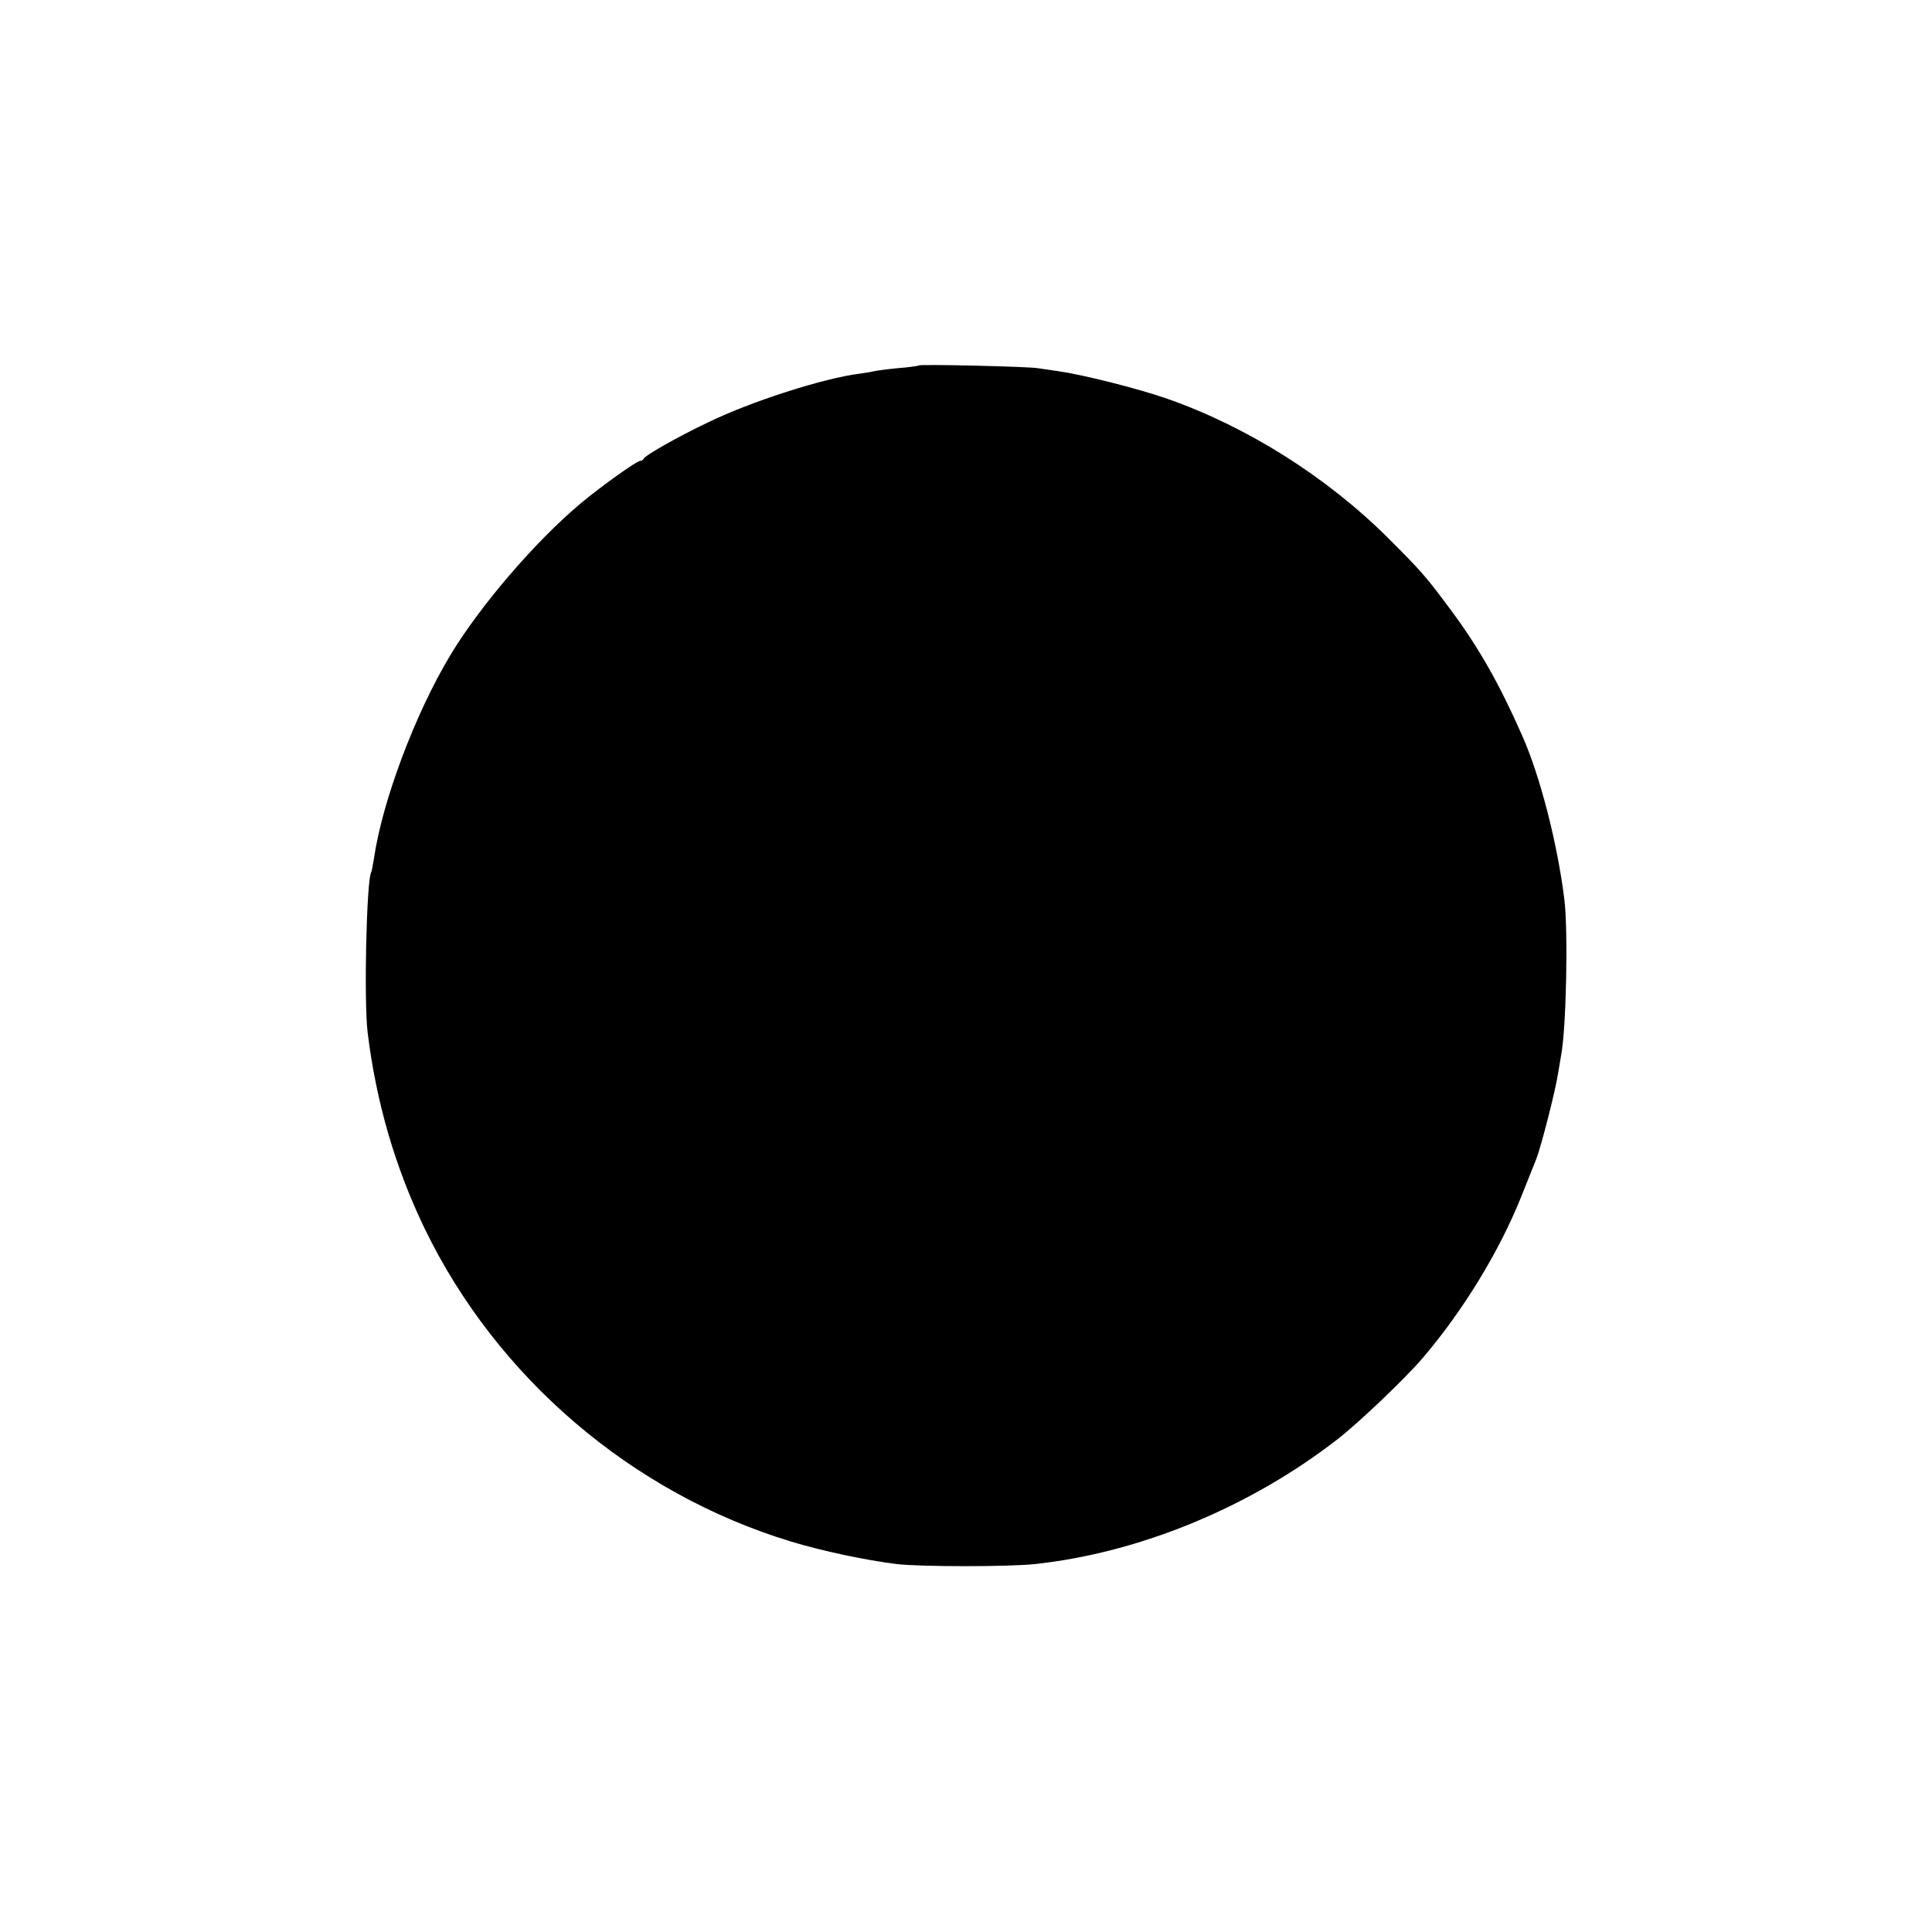
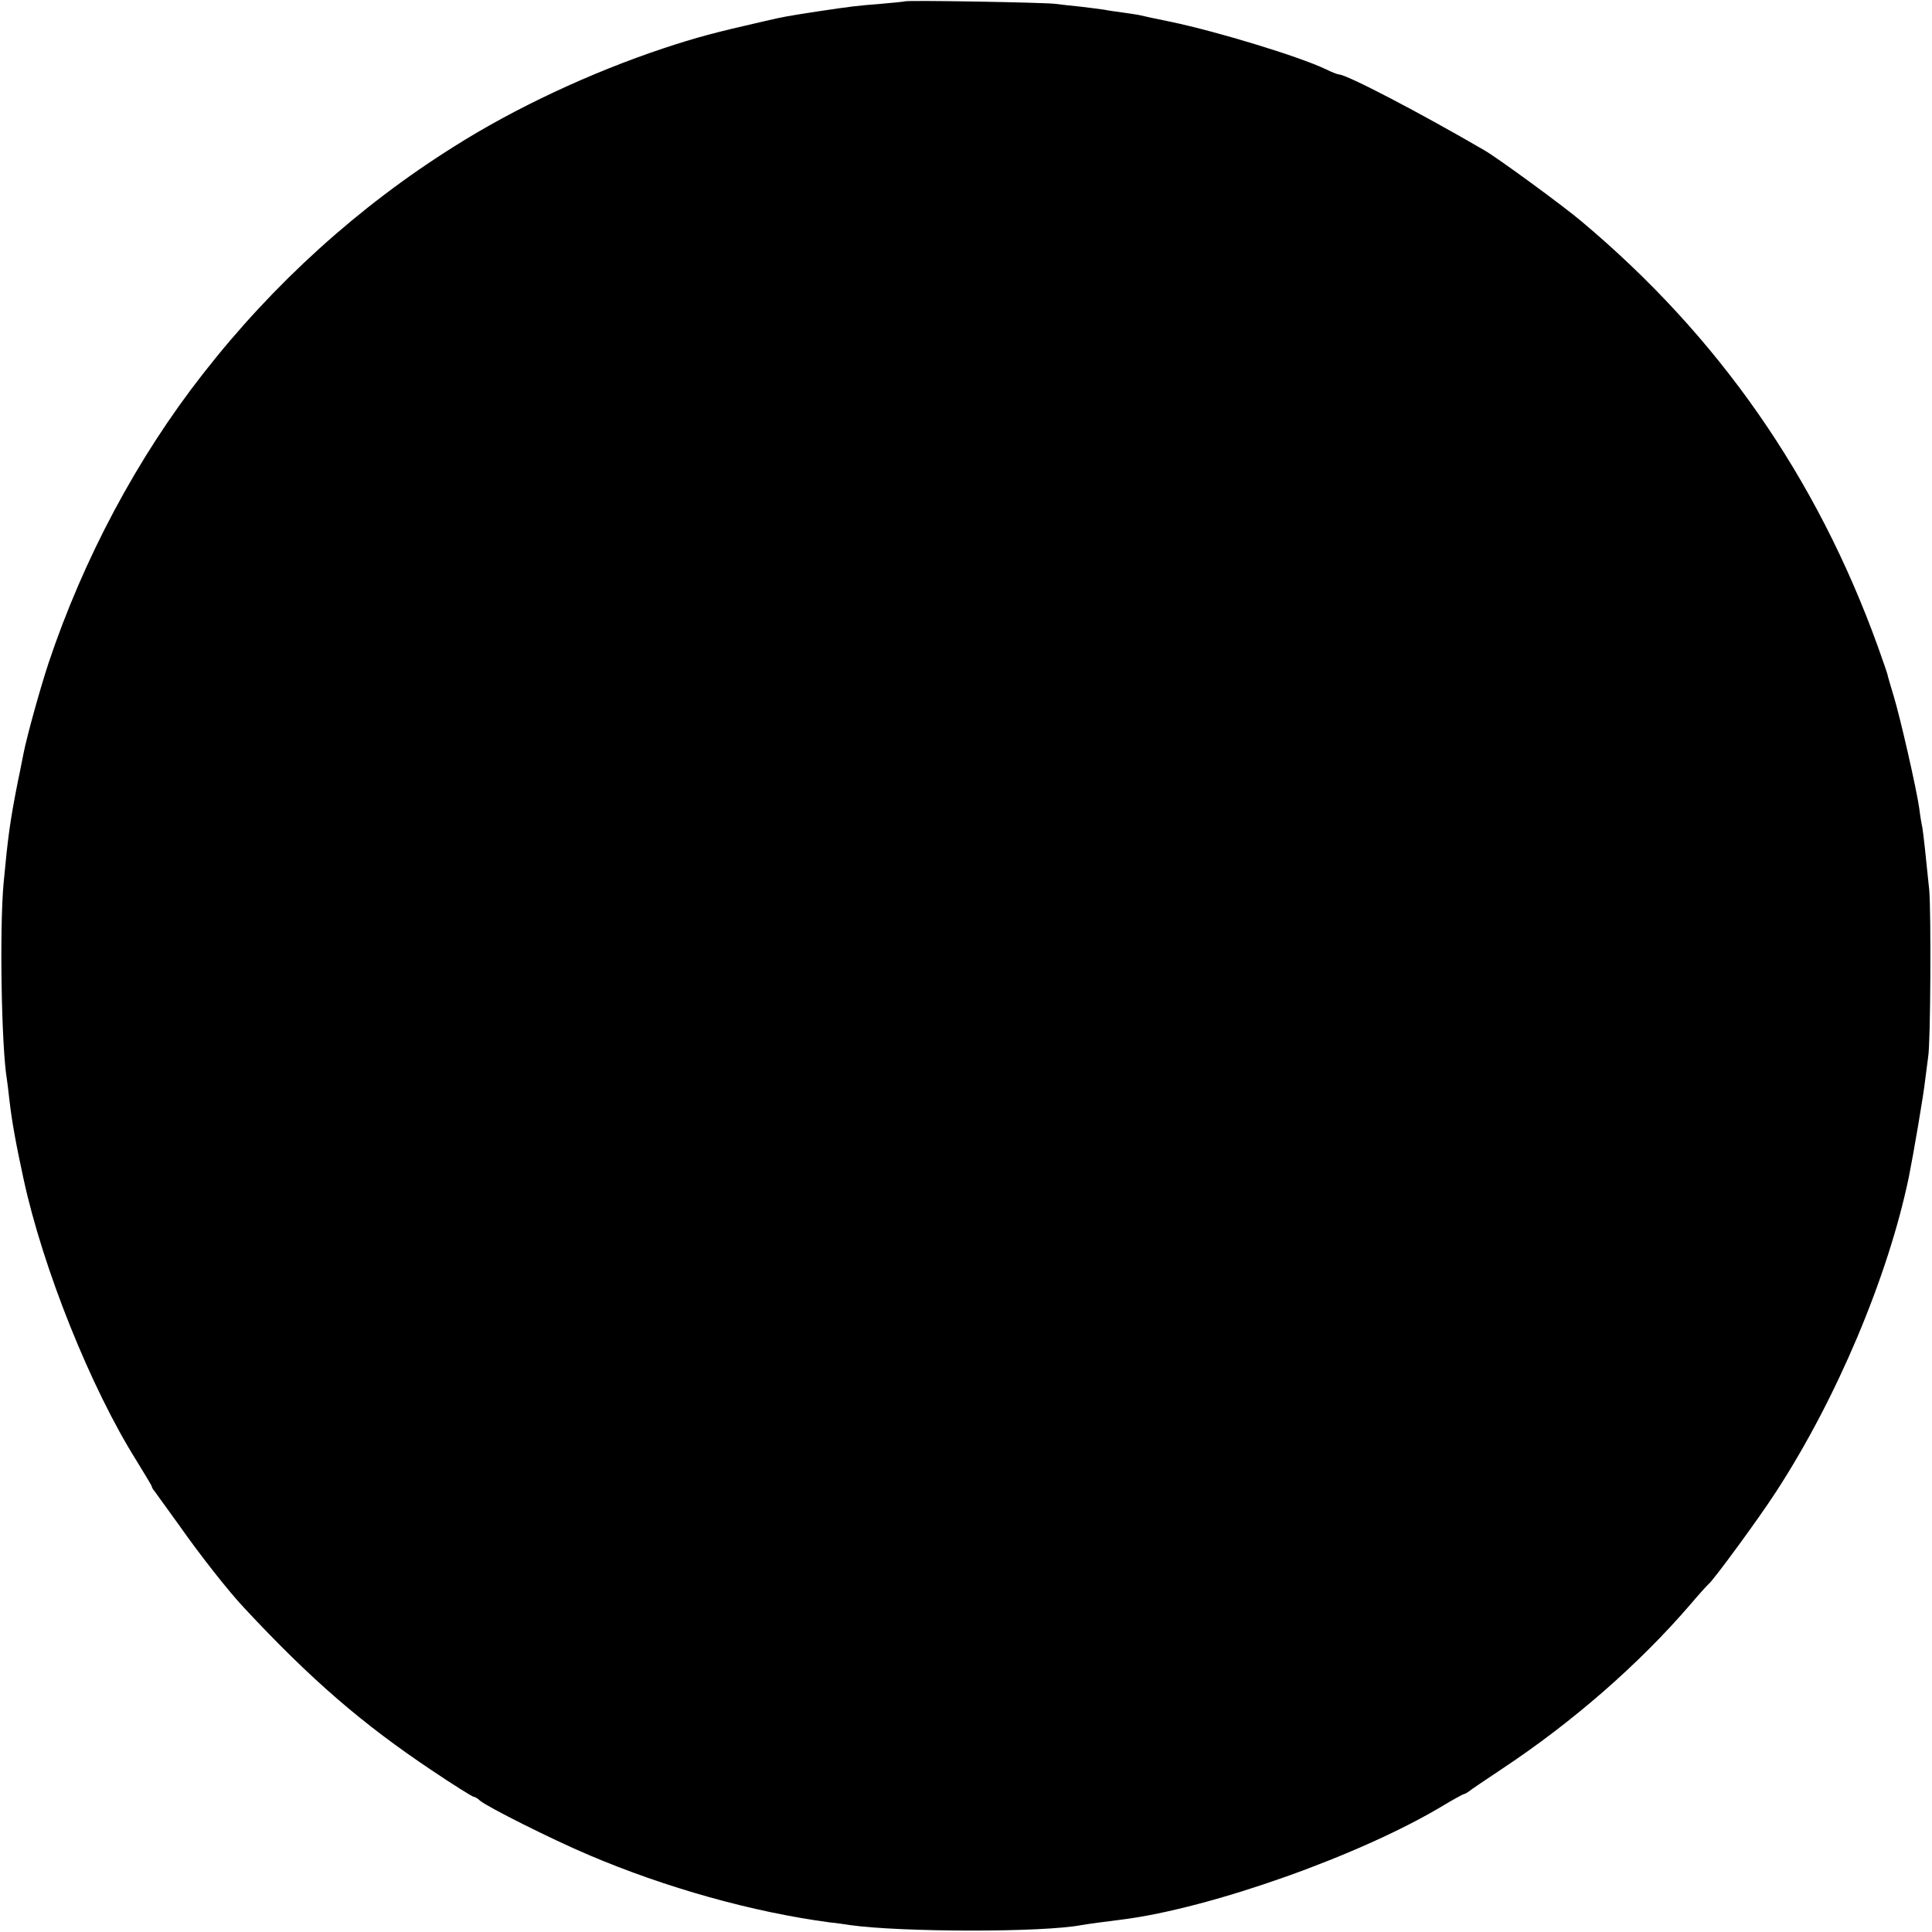
<svg xmlns="http://www.w3.org/2000/svg" version="1.0" width="700pt" height="700pt" viewBox="0 0 700 700" preserveAspectRatio="xMidYMid meet">
  <g transform="translate(0,700) scale(0.1,-0.1)" fill="#000000" stroke="none">
-     <path d="M3329 5676 c-2 -2 -37 -7 -77 -10 -40 -4 -78 -9 -85 -11 -7 -2 -31 -6 -53 -9 -129 -16 -392 -100 -550 -177 -109 -52 -227 -119 -232 -131 -2 -5 -8 -8 -13 -8 -12 0 -141 -92 -214 -153 -163 -136 -367 -373 -474 -552 -128 -213 -246 -529 -276 -735 -4 -24 -8 -47 -10 -50 -17 -28 -27 -465 -13 -581 31 -253 100 -489 206 -709 262 -542 752 -960 1327 -1135 115 -35 272 -68 385 -82 85 -10 405 -10 499 0 381 41 780 206 1098 453 78 61 244 219 308 294 146 171 279 388 359 590 21 52 44 111 52 130 17 43 70 249 79 310 4 25 9 54 11 65 19 98 26 451 12 566 -25 203 -88 448 -153 594 -81 184 -156 317 -257 453 -92 124 -106 140 -229 263 -223 222 -511 403 -799 504 -109 38 -309 88 -395 100 -27 4 -61 9 -75 11 -32 6 -426 15 -431 10z" />
+     <path d="M3278 6995 c-2 -1 -41 -5 -88 -9 -87 -7 -105 -9 -225 -27 -116 -18 -123 -19 -192 -35 -184 -42 -248 -59 -369 -99 -264 -88 -538 -216 -759 -356 -346 -217 -655 -497 -910 -824 -238 -304 -432 -668 -559 -1047 -31 -94 -79 -267 -91 -329 -3 -13 -11 -58 -20 -99 -29 -147 -36 -200 -52 -370 -15 -165 -8 -592 12 -711 2 -13 6 -46 9 -74 9 -78 23 -156 51 -285 70 -325 244 -759 410 -1023 30 -49 55 -90 55 -93 0 -3 4 -10 10 -17 5 -7 46 -64 91 -126 72 -103 179 -239 234 -297 243 -261 429 -421 682 -590 77 -52 145 -94 149 -94 4 0 15 -6 23 -14 27 -23 260 -140 392 -196 281 -120 597 -208 874 -245 22 -2 56 -7 75 -10 186 -26 698 -27 838 0 16 3 104 15 147 20 324 41 870 235 1167 415 37 22 70 40 73 40 3 0 11 5 18 10 7 6 62 43 122 83 253 168 492 376 678 592 33 39 63 72 67 75 17 13 181 236 245 335 219 336 406 779 481 1140 16 79 54 301 59 350 4 33 9 71 11 85 9 47 11 525 4 605 -13 130 -21 202 -25 227 -3 13 -8 43 -11 68 -9 67 -70 335 -94 412 -11 37 -21 70 -21 73 0 2 -16 49 -35 102 -222 615 -578 1125 -1074 1541 -66 56 -304 230 -351 257 -235 137 -500 275 -527 275 -4 0 -26 8 -48 19 -96 46 -391 136 -562 172 -54 11 -106 22 -117 25 -11 2 -38 6 -60 9 -22 3 -51 7 -65 10 -13 2 -52 7 -86 11 -33 3 -74 8 -90 10 -32 5 -540 14 -546 9z" />
  </g>
</svg>
